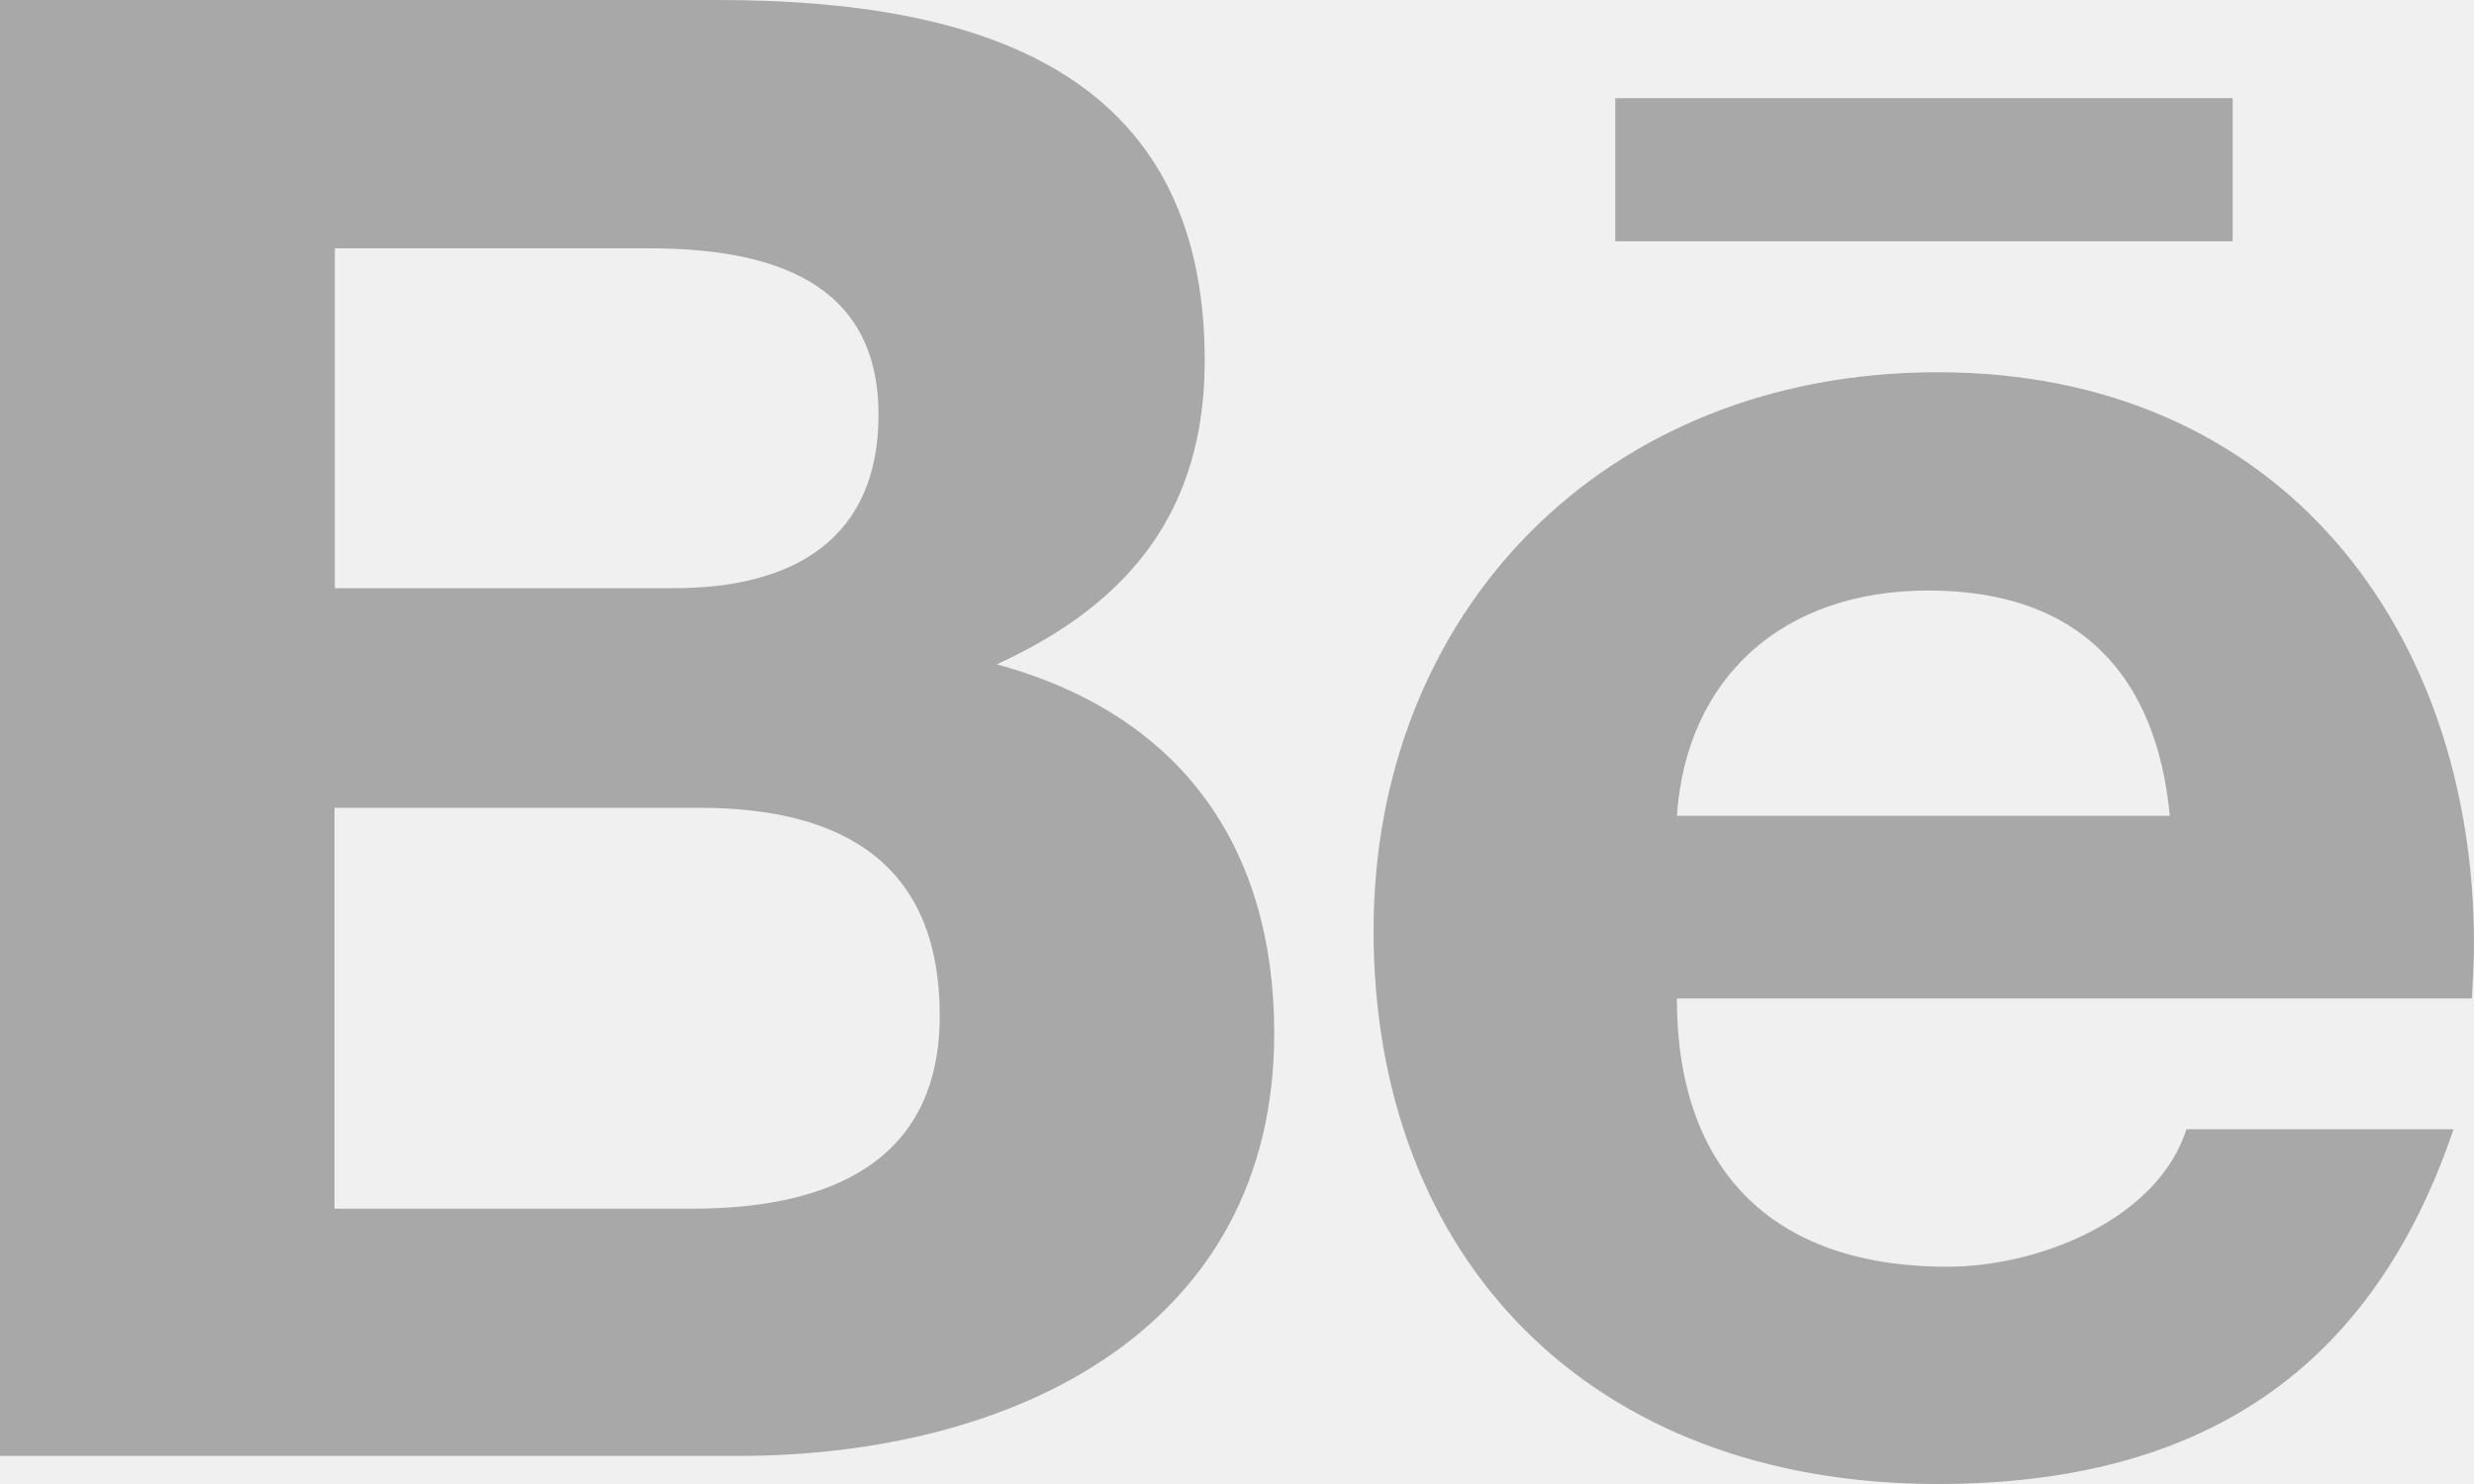
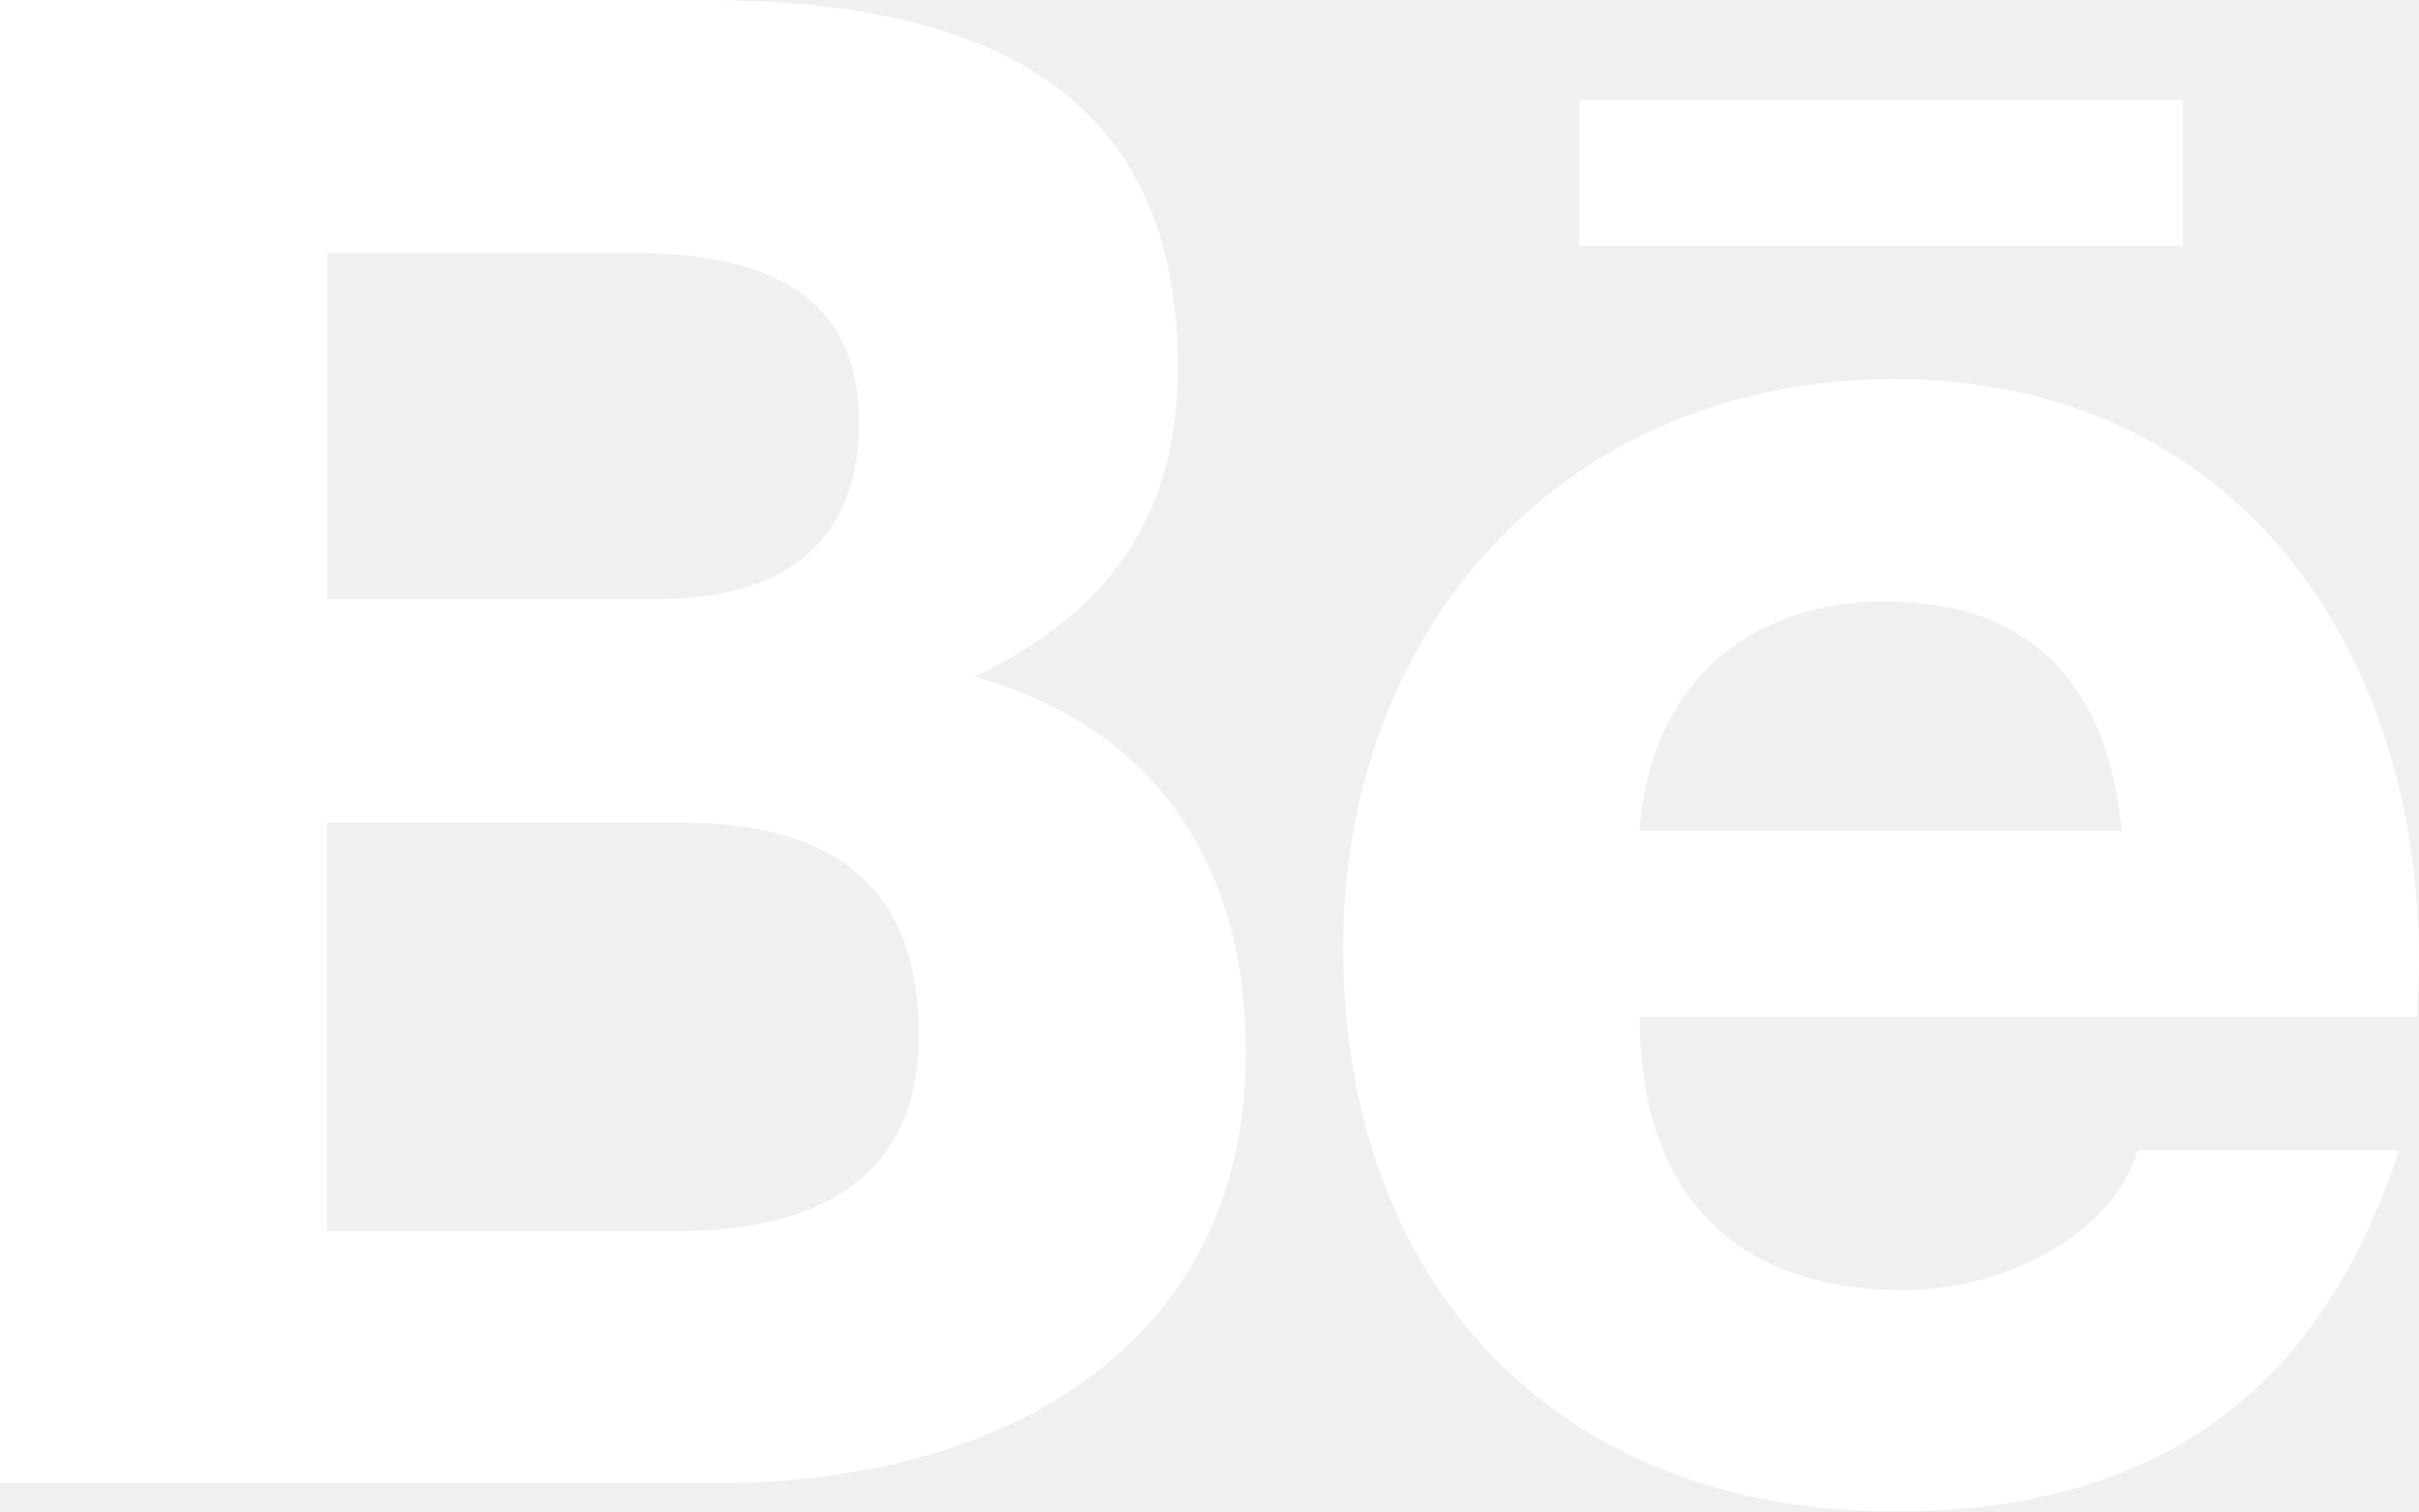
- <svg xmlns="http://www.w3.org/2000/svg" width="20" height="12" viewBox="0 0 20 12" fill="none">
-   <path d="M13.058 0.794H18.049V1.951H13.058V0.794ZM8.058 5.372C9.161 4.868 9.739 4.1 9.739 2.915C9.739 0.569 7.912 0 5.804 0H0V11.773H5.966C8.203 11.773 10.301 10.745 10.301 8.354C10.301 6.876 9.571 5.784 8.058 5.372ZM2.707 2.008H5.246C6.224 2.008 7.102 2.269 7.102 3.354C7.102 4.354 6.419 4.756 5.451 4.756H2.707V2.008ZM5.596 9.774H2.704V6.532H5.654C6.844 6.532 7.597 7.008 7.597 8.213C7.597 9.399 6.699 9.774 5.596 9.774ZM20 7.634C20 5.112 18.456 3.01 15.665 3.01C12.951 3.01 11.104 4.964 11.104 7.524C11.104 10.178 12.853 12 15.665 12C17.794 12 19.172 11.084 19.835 9.131H17.676C17.441 9.86 16.485 10.243 15.742 10.243C14.306 10.243 13.556 9.439 13.556 8.074H19.983C19.99 7.933 20 7.785 20 7.634ZM13.556 6.597C13.633 5.475 14.416 4.775 15.587 4.775C16.818 4.775 17.433 5.466 17.541 6.597H13.556Z" fill="#A8A8A8" />
+ <svg xmlns="http://www.w3.org/2000/svg" width="16" height="10" viewBox="0 0 16 10" fill="none">
+   <path d="M10.447 0.661H14.439V1.626H10.447V0.661ZM6.446 4.477C7.329 4.057 7.791 3.417 7.791 2.429C7.791 0.474 6.33 0 4.643 0H0V9.811H4.773C6.562 9.811 8.241 8.954 8.241 6.962C8.241 5.73 7.657 4.82 6.446 4.477ZM2.165 1.674H4.197C4.979 1.674 5.682 1.891 5.682 2.795C5.682 3.628 5.135 3.963 4.361 3.963H2.165V1.674ZM4.477 8.145H2.163V5.443H4.523C5.475 5.443 6.078 5.84 6.078 6.844C6.078 7.832 5.359 8.145 4.477 8.145ZM16 6.362C16 4.26 14.765 2.508 12.532 2.508C10.361 2.508 8.884 4.136 8.884 6.27C8.884 8.482 10.282 10 12.532 10C14.235 10 15.338 9.237 15.868 7.609H14.141C13.953 8.217 13.188 8.536 12.594 8.536C11.445 8.536 10.845 7.866 10.845 6.728H15.986C15.992 6.611 16 6.487 16 6.362ZM10.845 5.497C10.907 4.563 11.533 3.979 12.47 3.979C13.454 3.979 13.947 4.555 14.033 5.497H10.845Z" fill="white" />
</svg>
